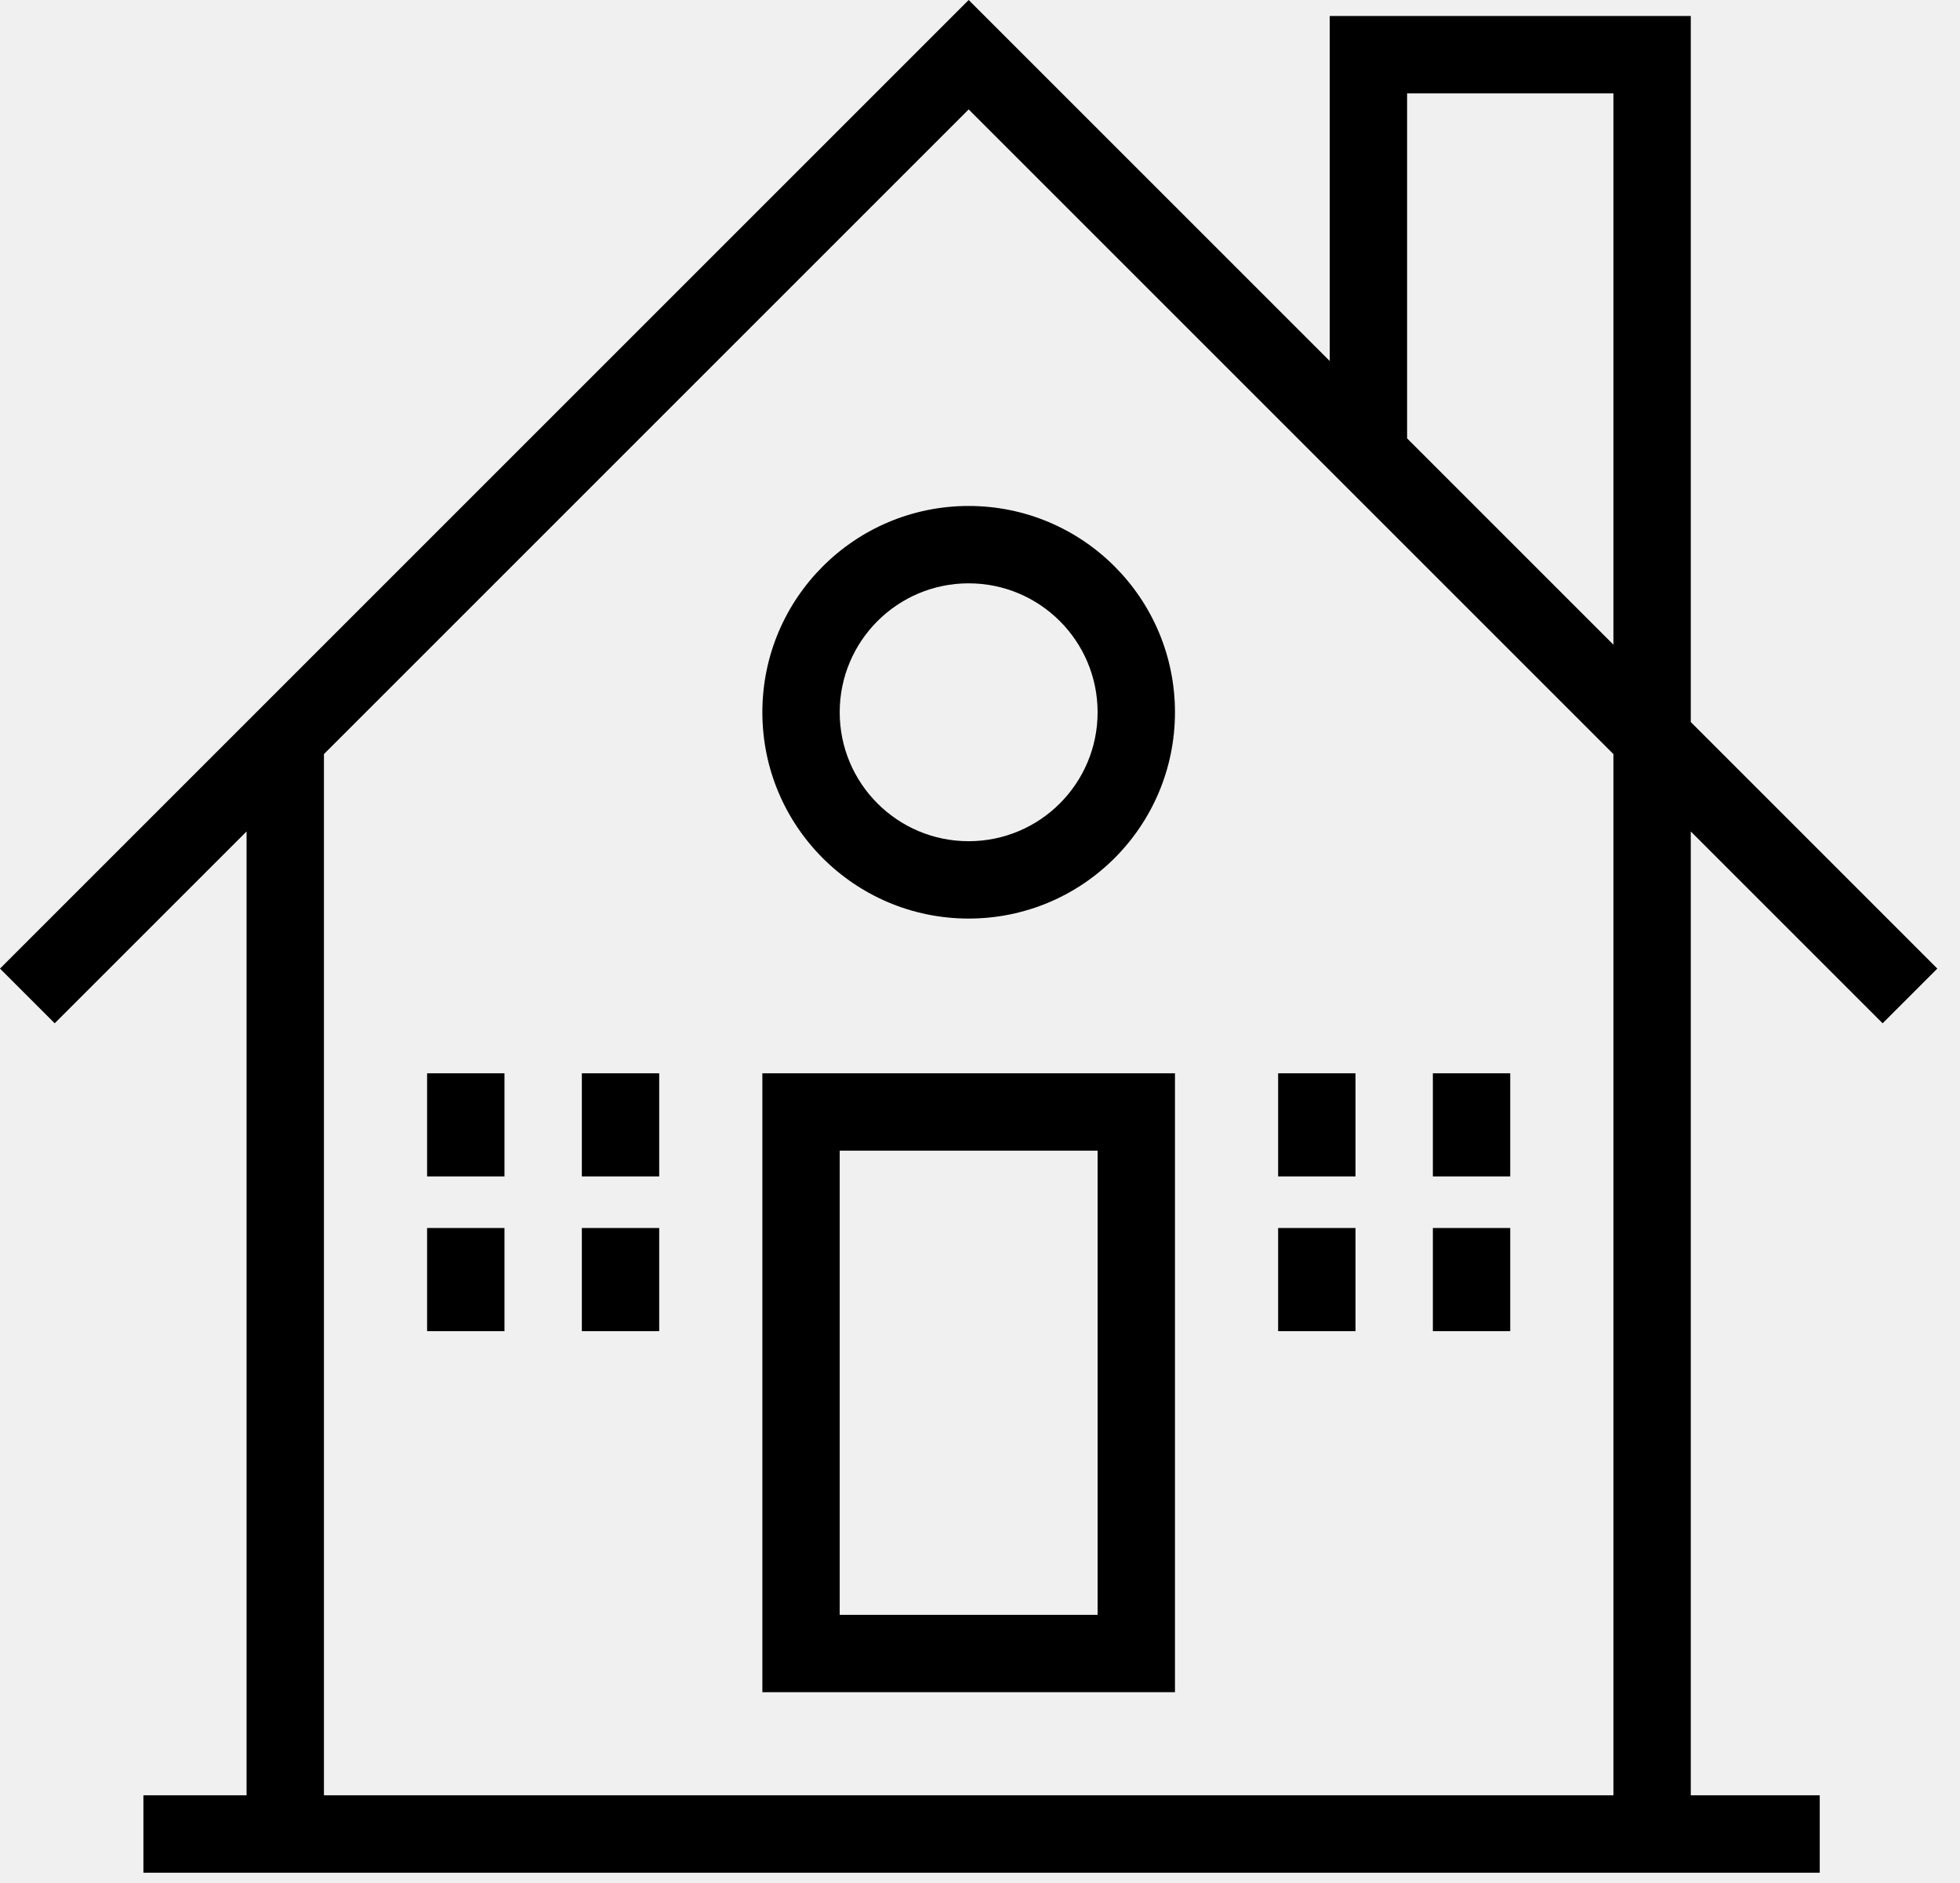
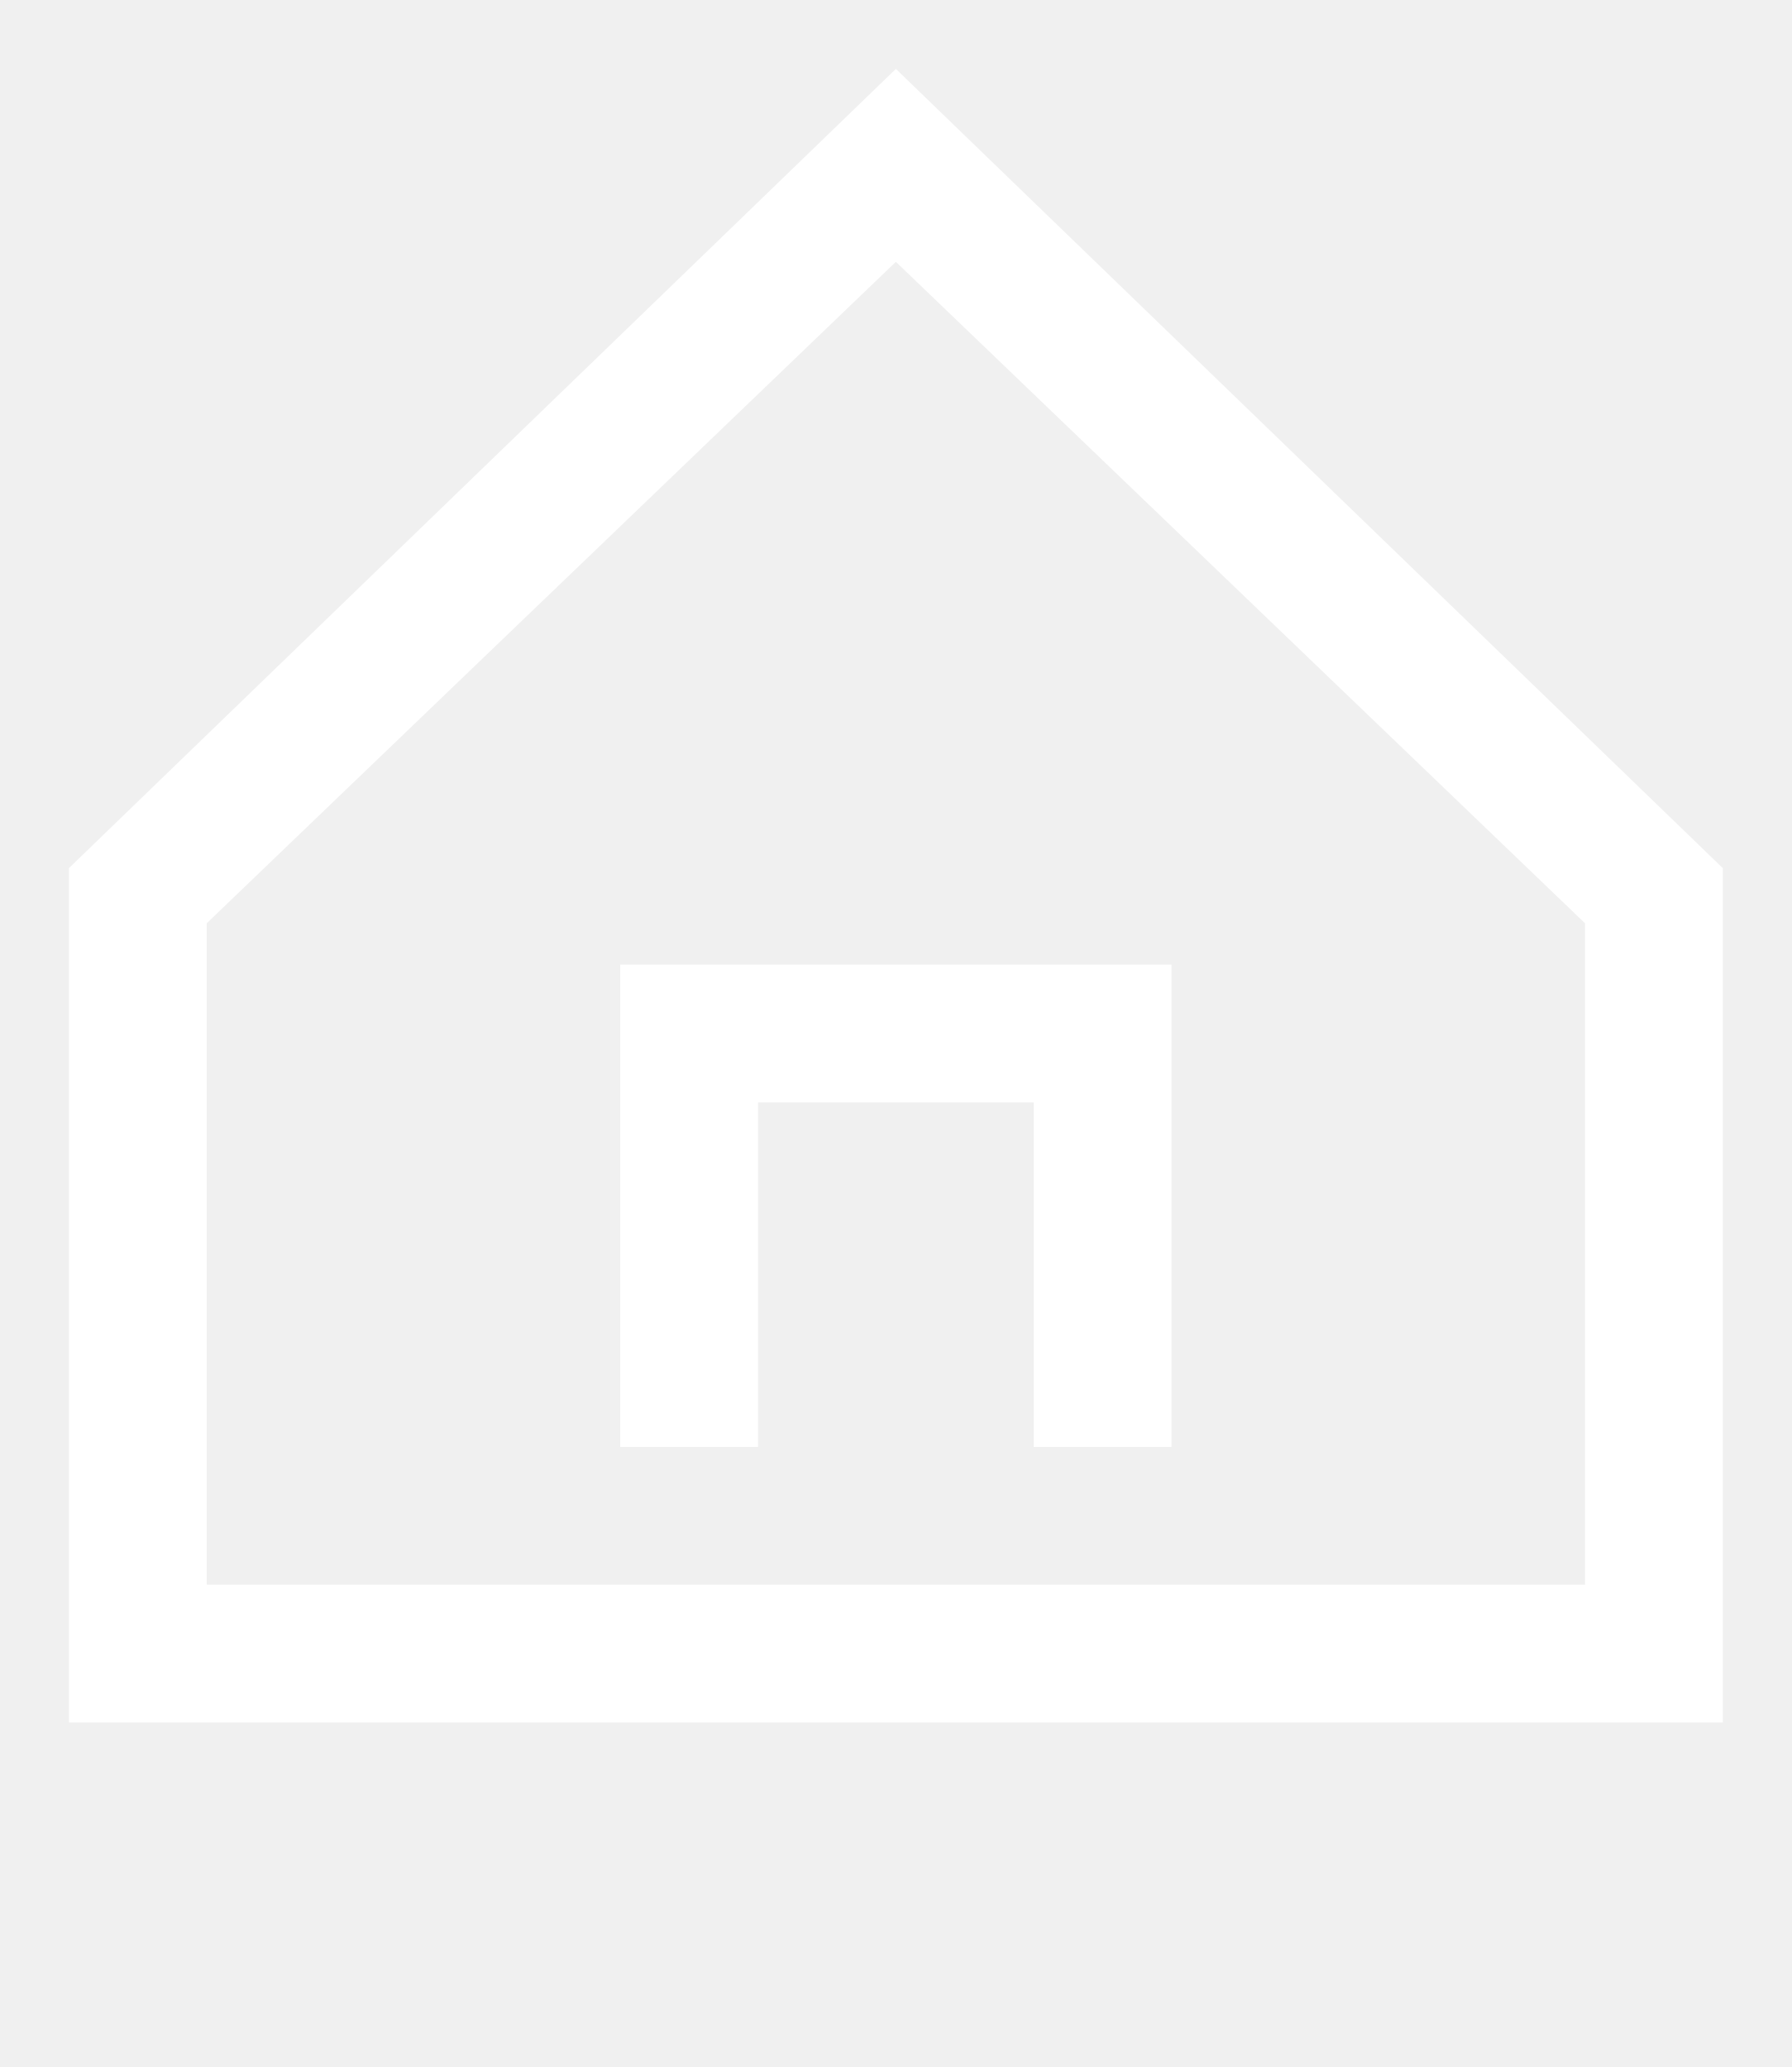
- <svg xmlns="http://www.w3.org/2000/svg" width="76" height="73" viewBox="0 0 76 73" fill="none">
-   <path fill-rule="evenodd" clip-rule="evenodd" d="M37.561 0L0 37.561L2.121 39.682L9.561 32.243V69.621H5.561V72.621H70.561V69.621H65.561V32.243L73 39.682L75.121 37.561L65.561 28V0.621H51.561V14L37.561 0ZM54.561 17L62.561 25V3.621H54.561V17ZM62.561 29.243L37.561 4.243L12.561 29.243V69.621H62.561V29.243ZM29.561 41.621V65.621H45.56V41.621H29.561ZM32.56 62.621V44.621H42.56V62.621H32.56ZM16.561 41.621H19.561V45.621H16.561V41.621ZM25.561 41.621H22.561V45.621H25.561V41.621ZM16.561 47.621H19.561V51.621H16.561V47.621ZM25.561 47.621H22.561V51.621H25.561V47.621ZM49.56 41.621H52.56V45.621H49.56V41.621ZM58.56 41.621H55.56V45.621H58.56V41.621ZM49.56 47.621H52.56V51.621H49.56V47.621ZM58.56 47.621H55.56V51.621H58.56V47.621ZM32.56 27.621C32.56 24.86 34.799 22.621 37.56 22.621C40.322 22.621 42.56 24.86 42.56 27.621C42.56 30.383 40.322 32.621 37.56 32.621C34.799 32.621 32.56 30.383 32.56 27.621ZM37.56 19.621C33.142 19.621 29.561 23.203 29.561 27.621C29.561 32.04 33.142 35.621 37.56 35.621C41.979 35.621 45.56 32.04 45.56 27.621C45.56 23.203 41.979 19.621 37.56 19.621Z" fill="black" />
+ <svg xmlns="http://www.w3.org/2000/svg" width="13" height="15" viewBox="0 0 13 15" fill="none">
+   <path d="M6.5 0.5L0.5 6.3V12.5H12.5V6.3L6.5 0.5ZM11.5 11.5H1.5V6.7L6.5 1.9L11.5 6.7V11.5Z" fill="white" />
+   <path d="M4.5 10.5H5.5V8H7.5V10.5H8.5V7H4.5V10.5Z" fill="white" />
</svg>
